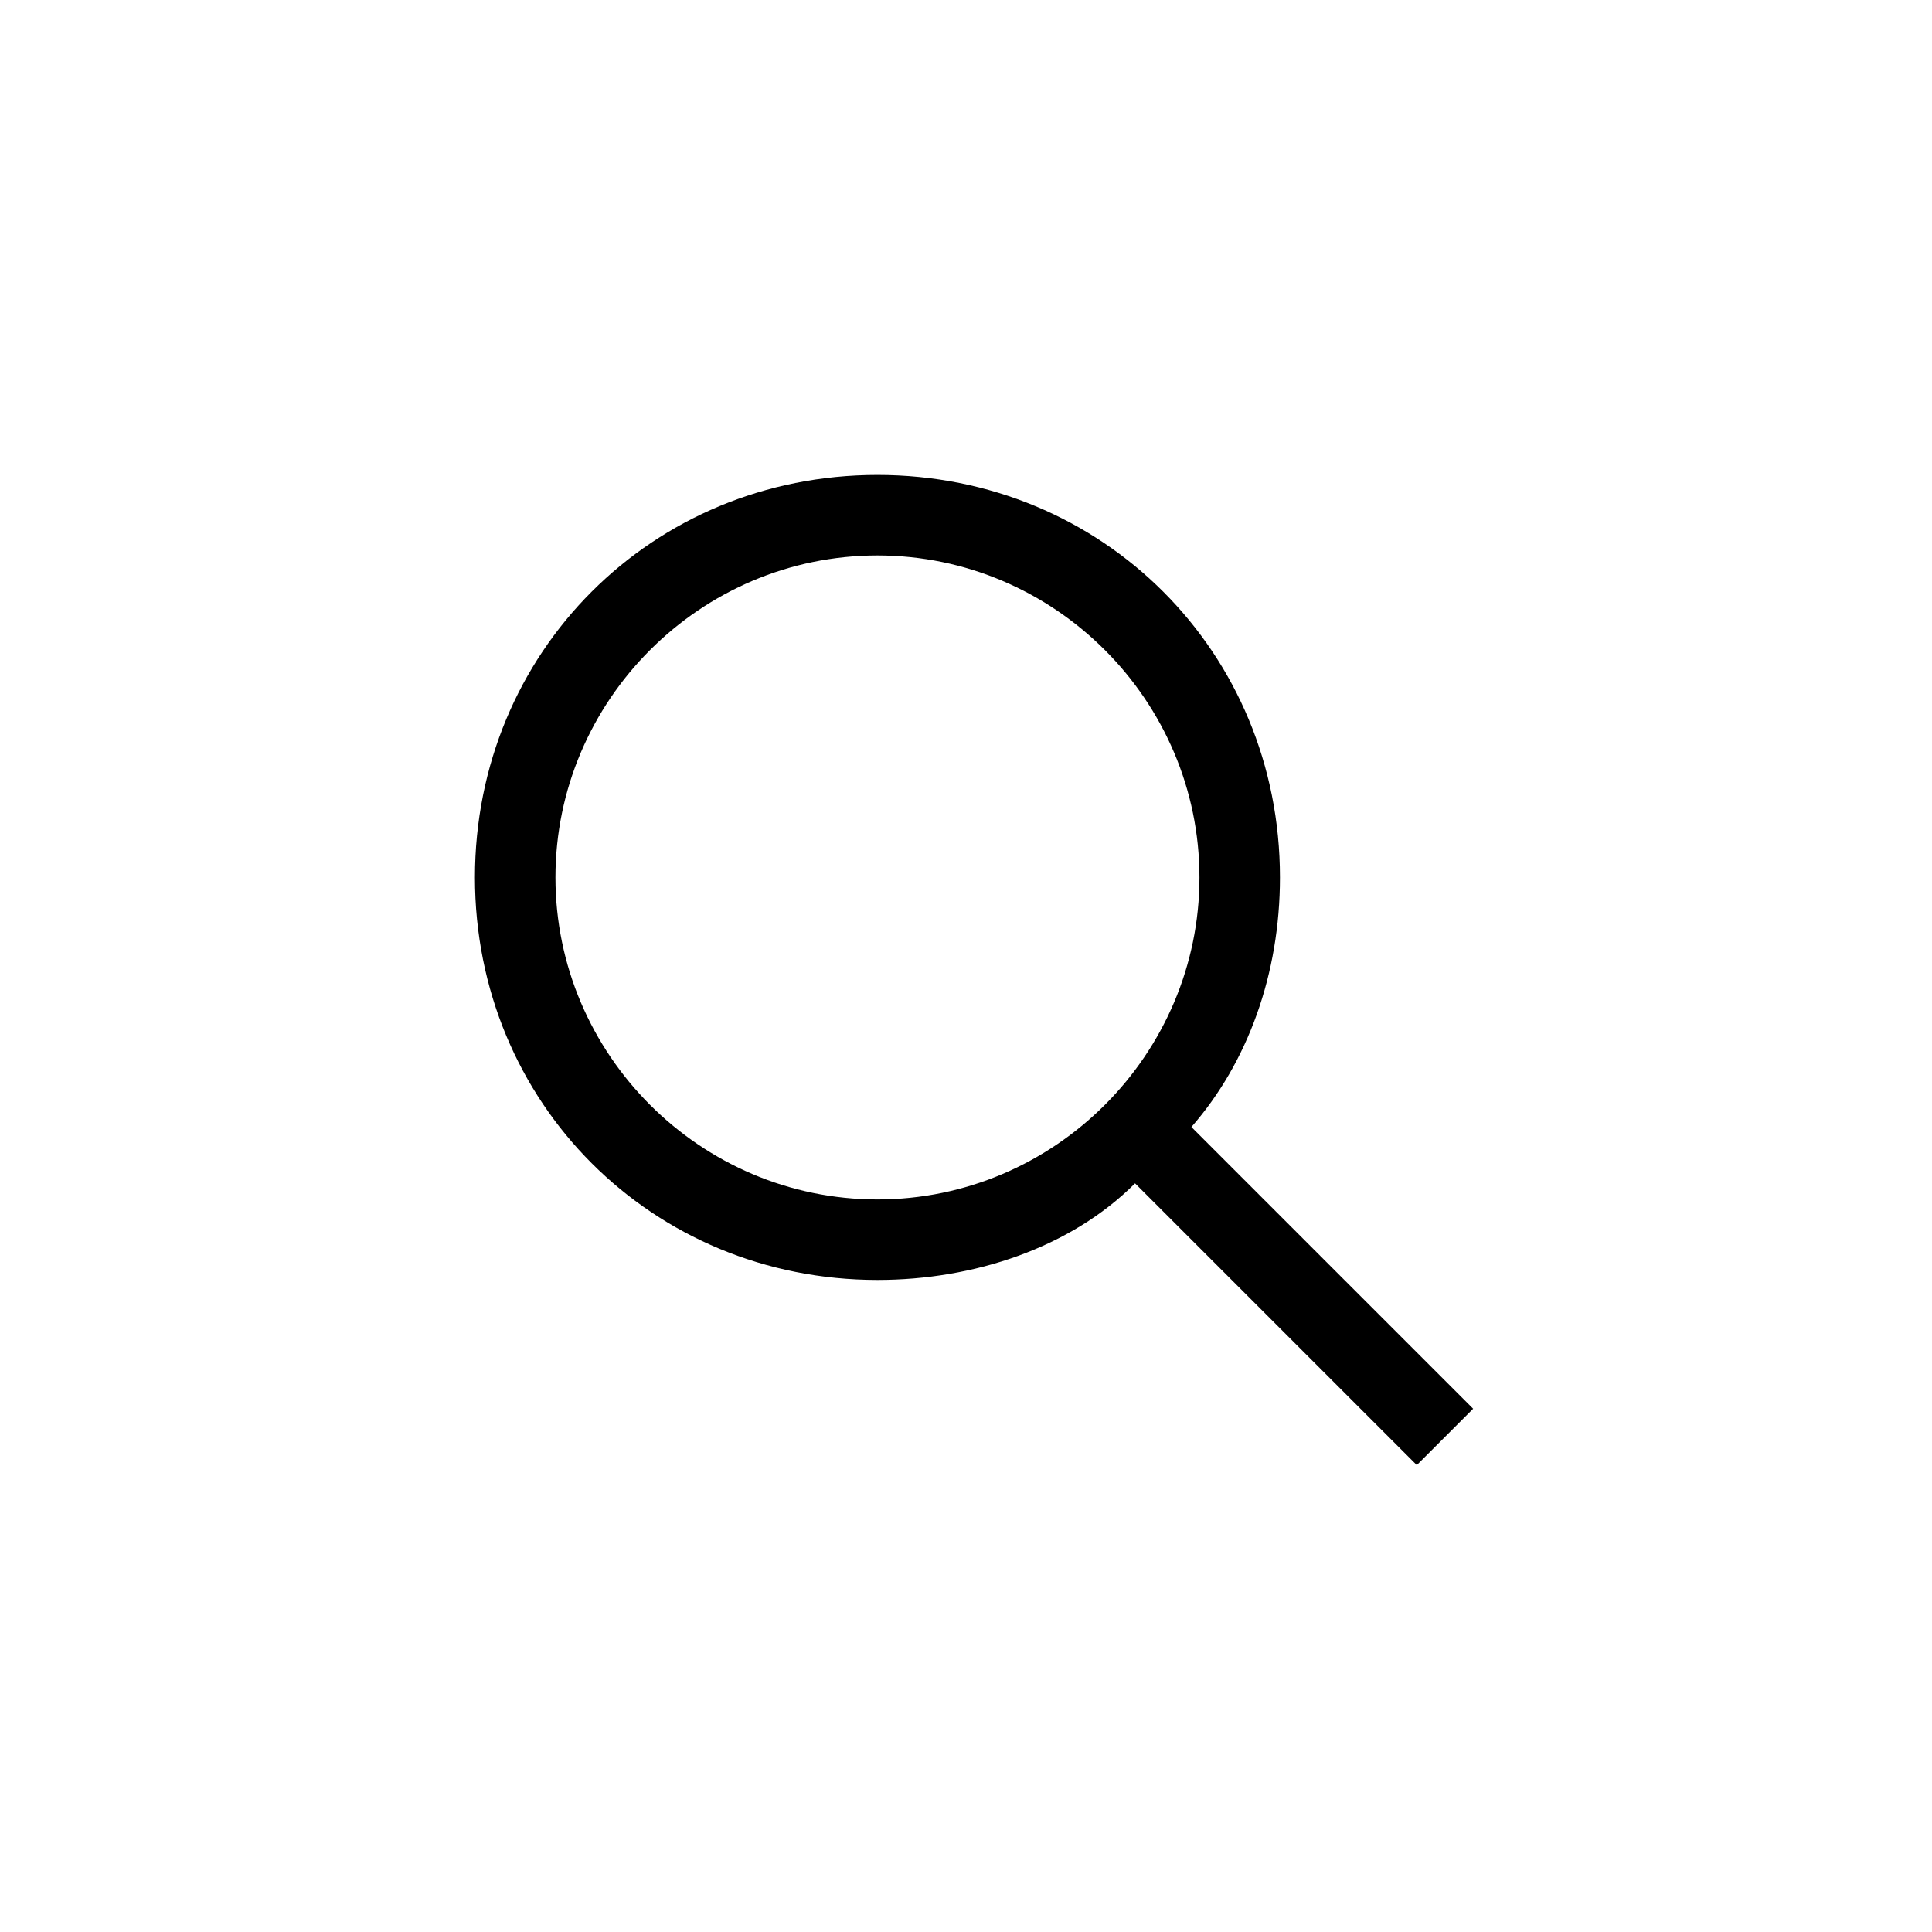
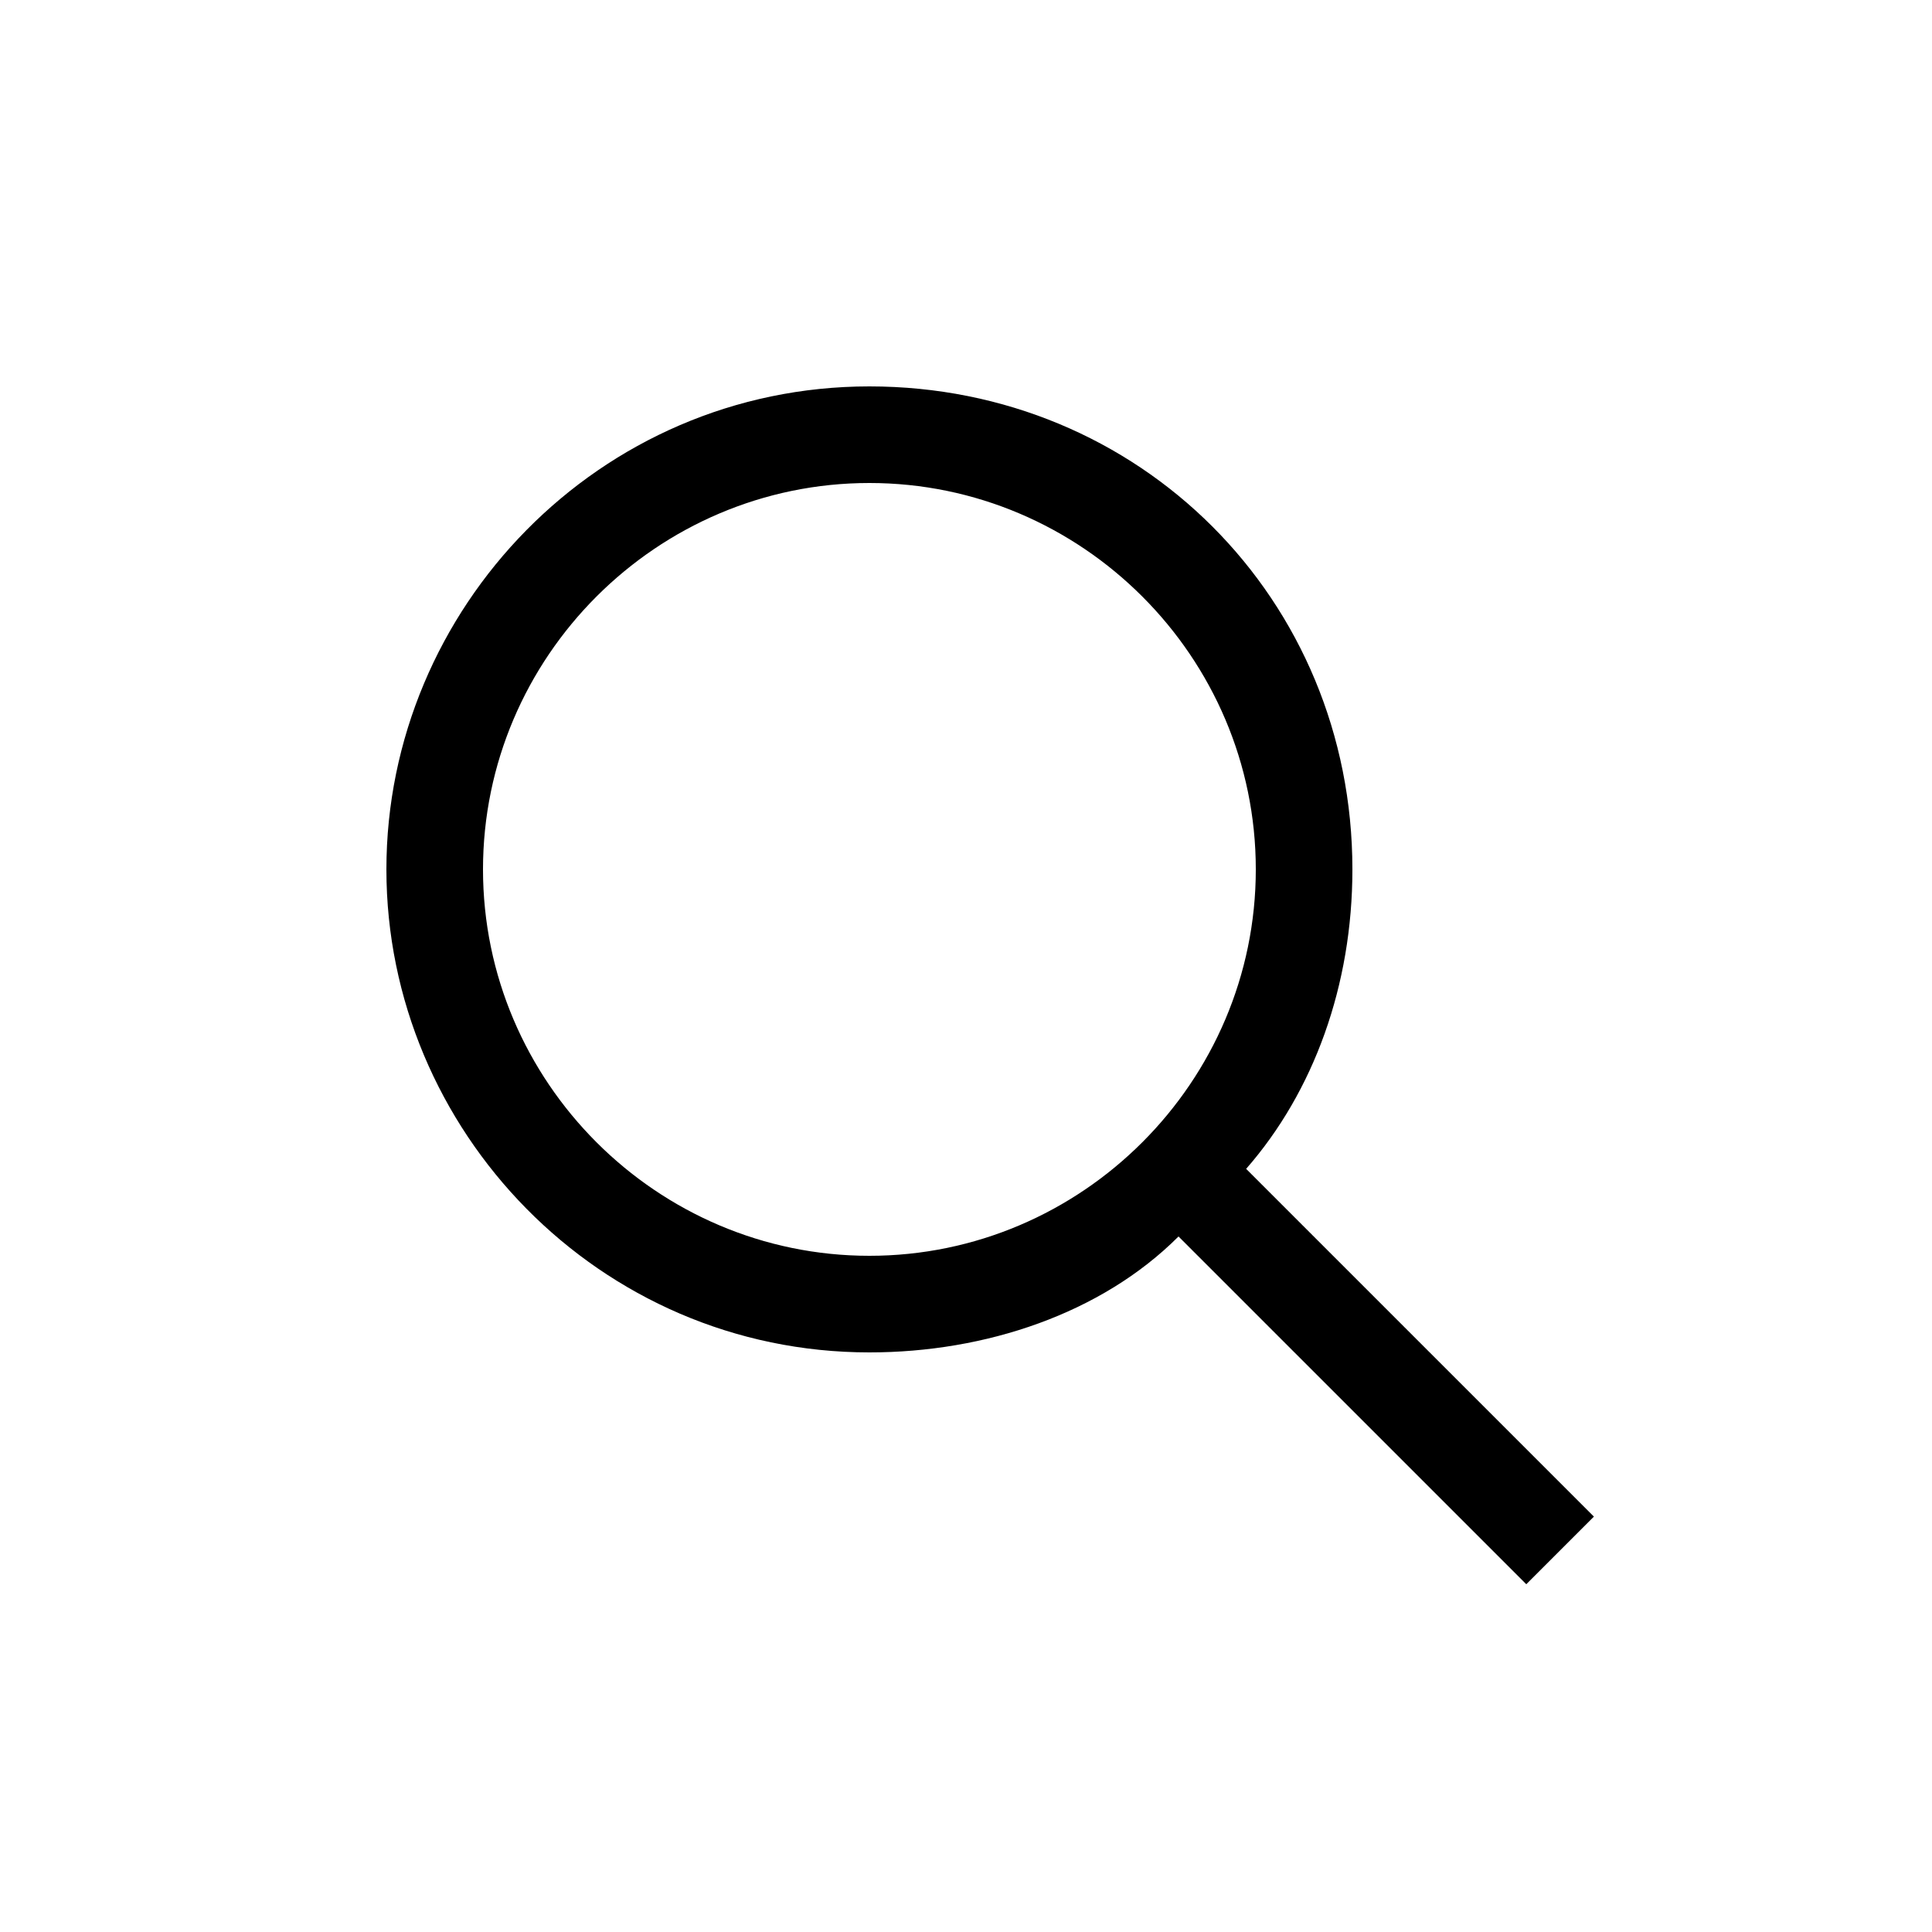
- <svg class="c-field__icon" width="48" height="48" viewBox="0 0 240 240" role="img" aria-labelledby="c-field__icon--search">
-   <path role="presentation" d="M148 140c7-8 11-19 11-31 0-28-22-50-50-50s-50 22-50 50 22 50 50 50c12 0 24-4 32-12l35 35 7-7-36-36zm-39 9c-22 0-40-18-40-40s18-40 40-40 40 18 40 40-18 40-40 40z" />
+ <svg class="c-field__icon" width="20" height="20" viewBox="0 0 200 200" role="img" aria-labelledby="c-field__icon--search">
+   <path role="presentation" d="M129 121C136 113 140 102 140 90c0-28-22-50-50-50S40 63 40 90s22 50 50 50c12 0 24-4 32-12L158 164l7-7-36-36zM90 130c-22 0-40-18-40-40s18-40 40-40 40 18 40 40-18 40-40 40z" />
</svg>
